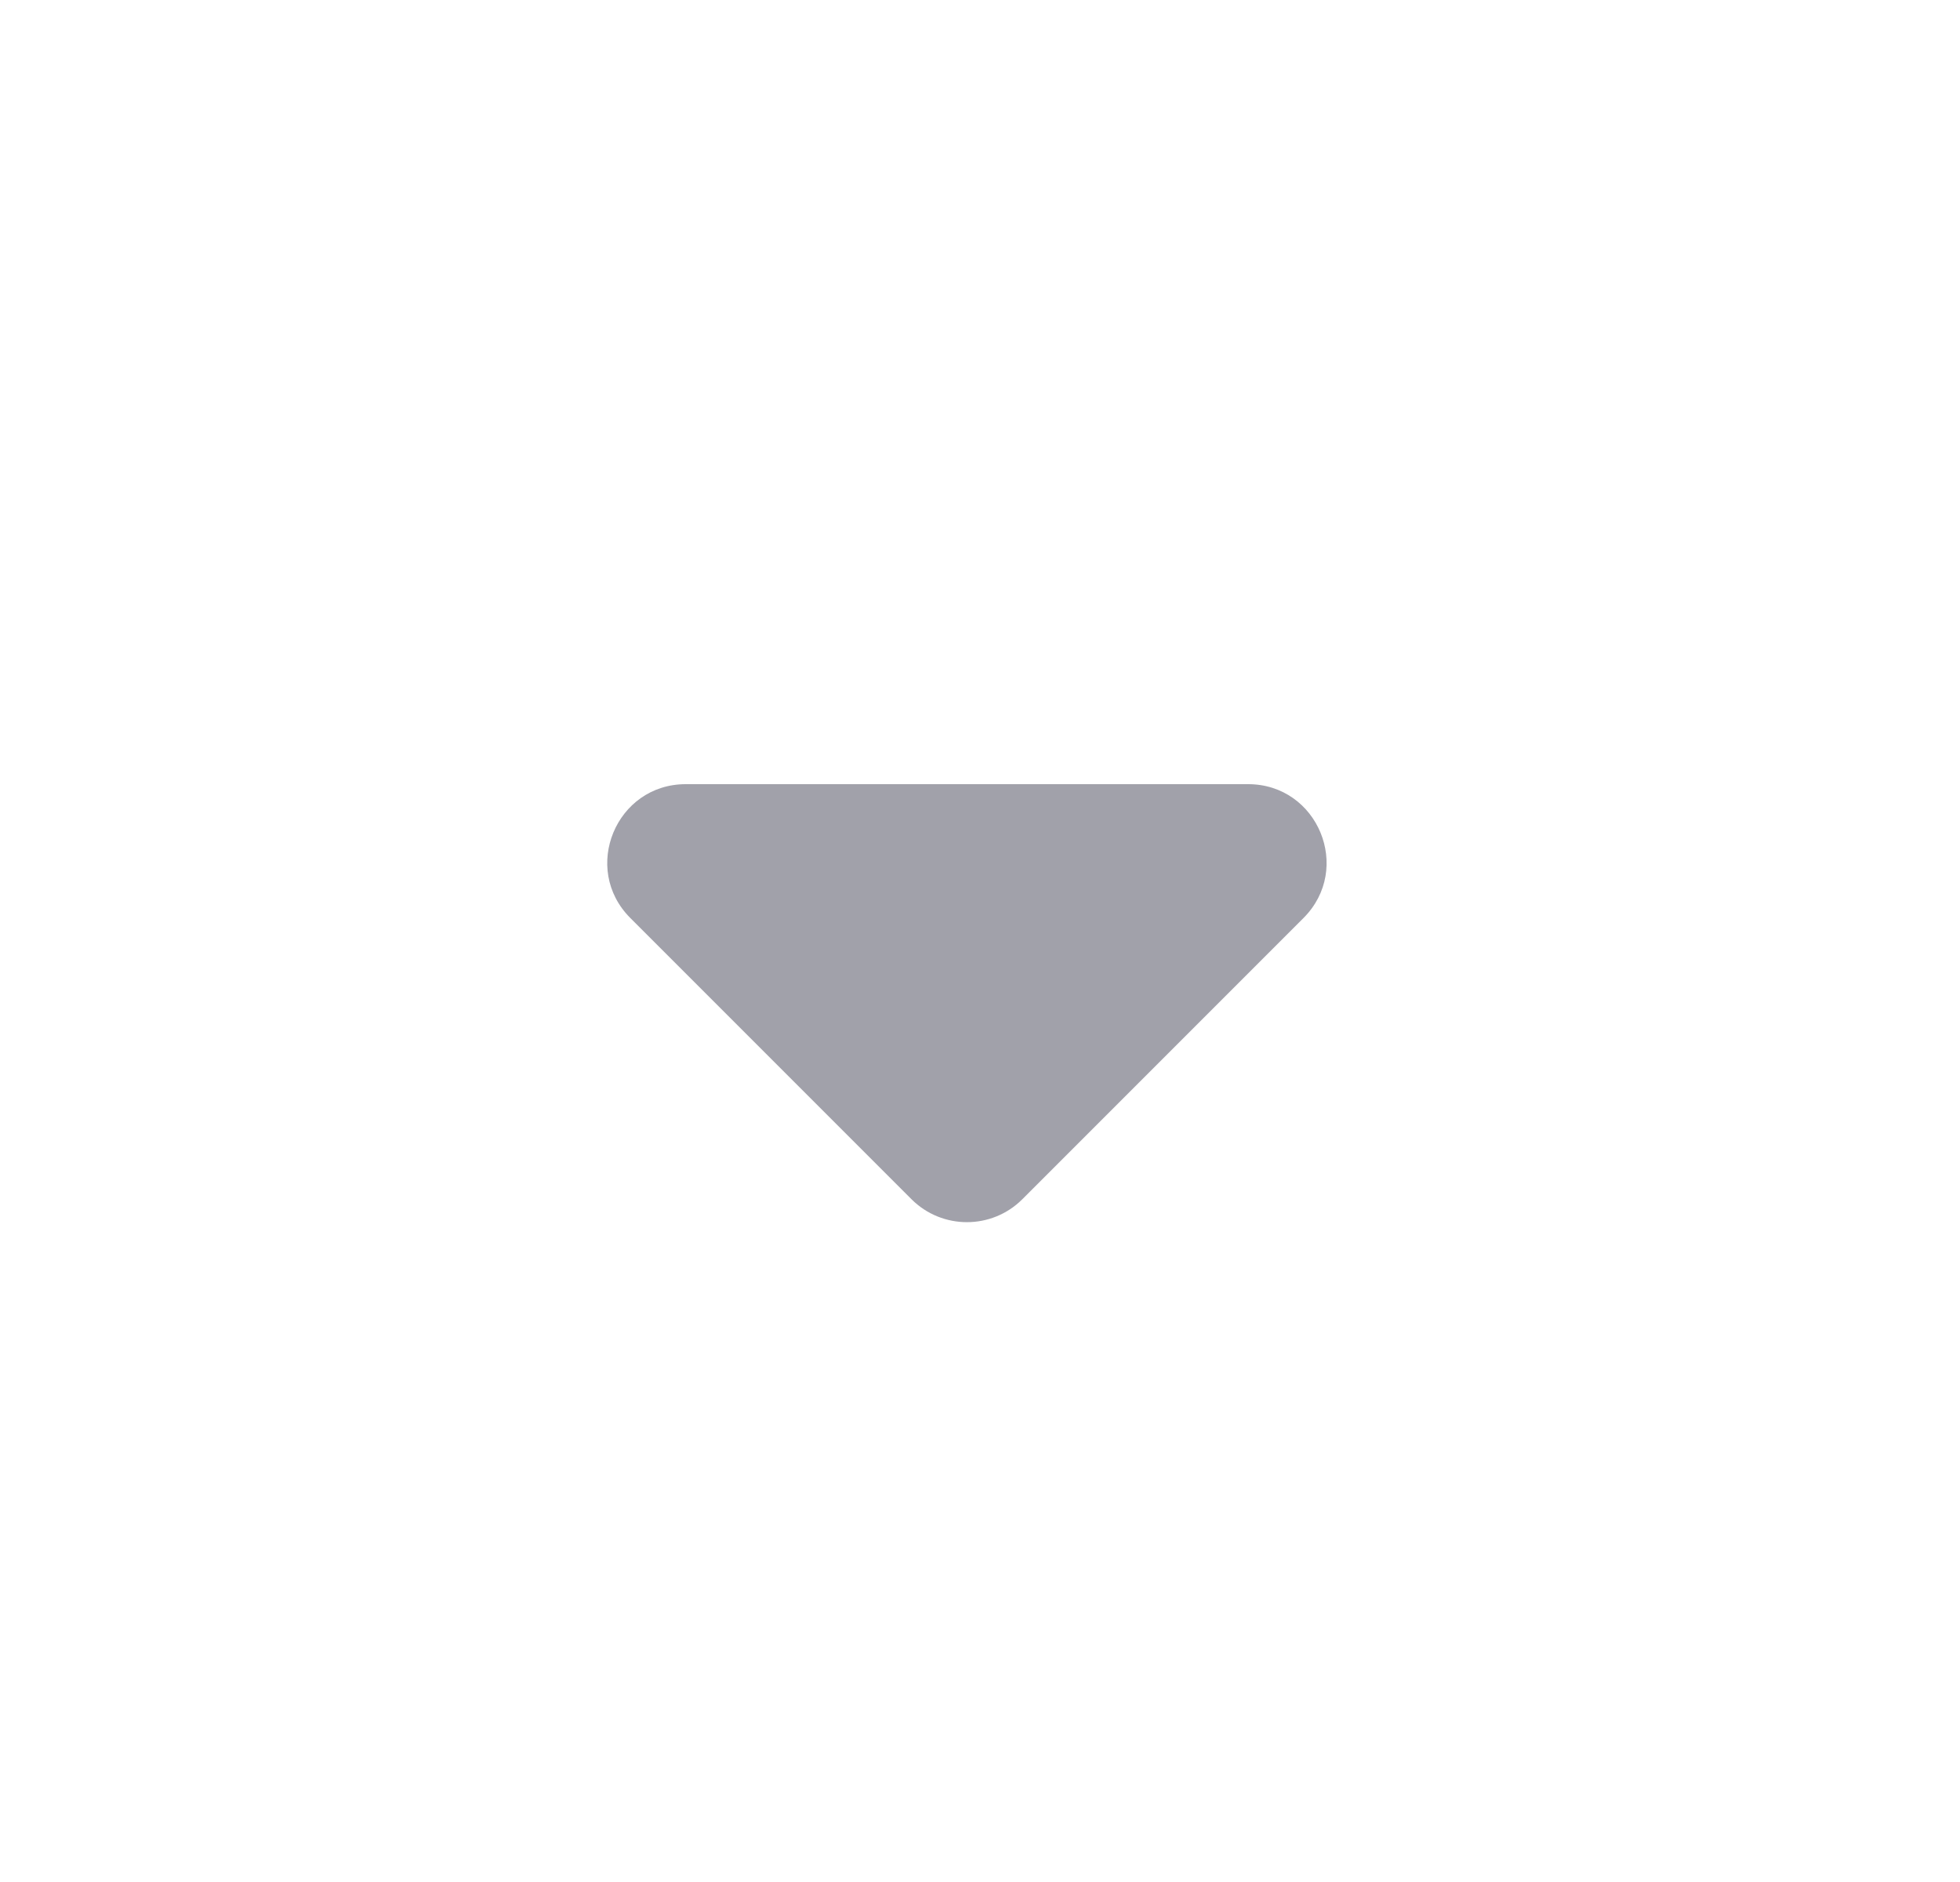
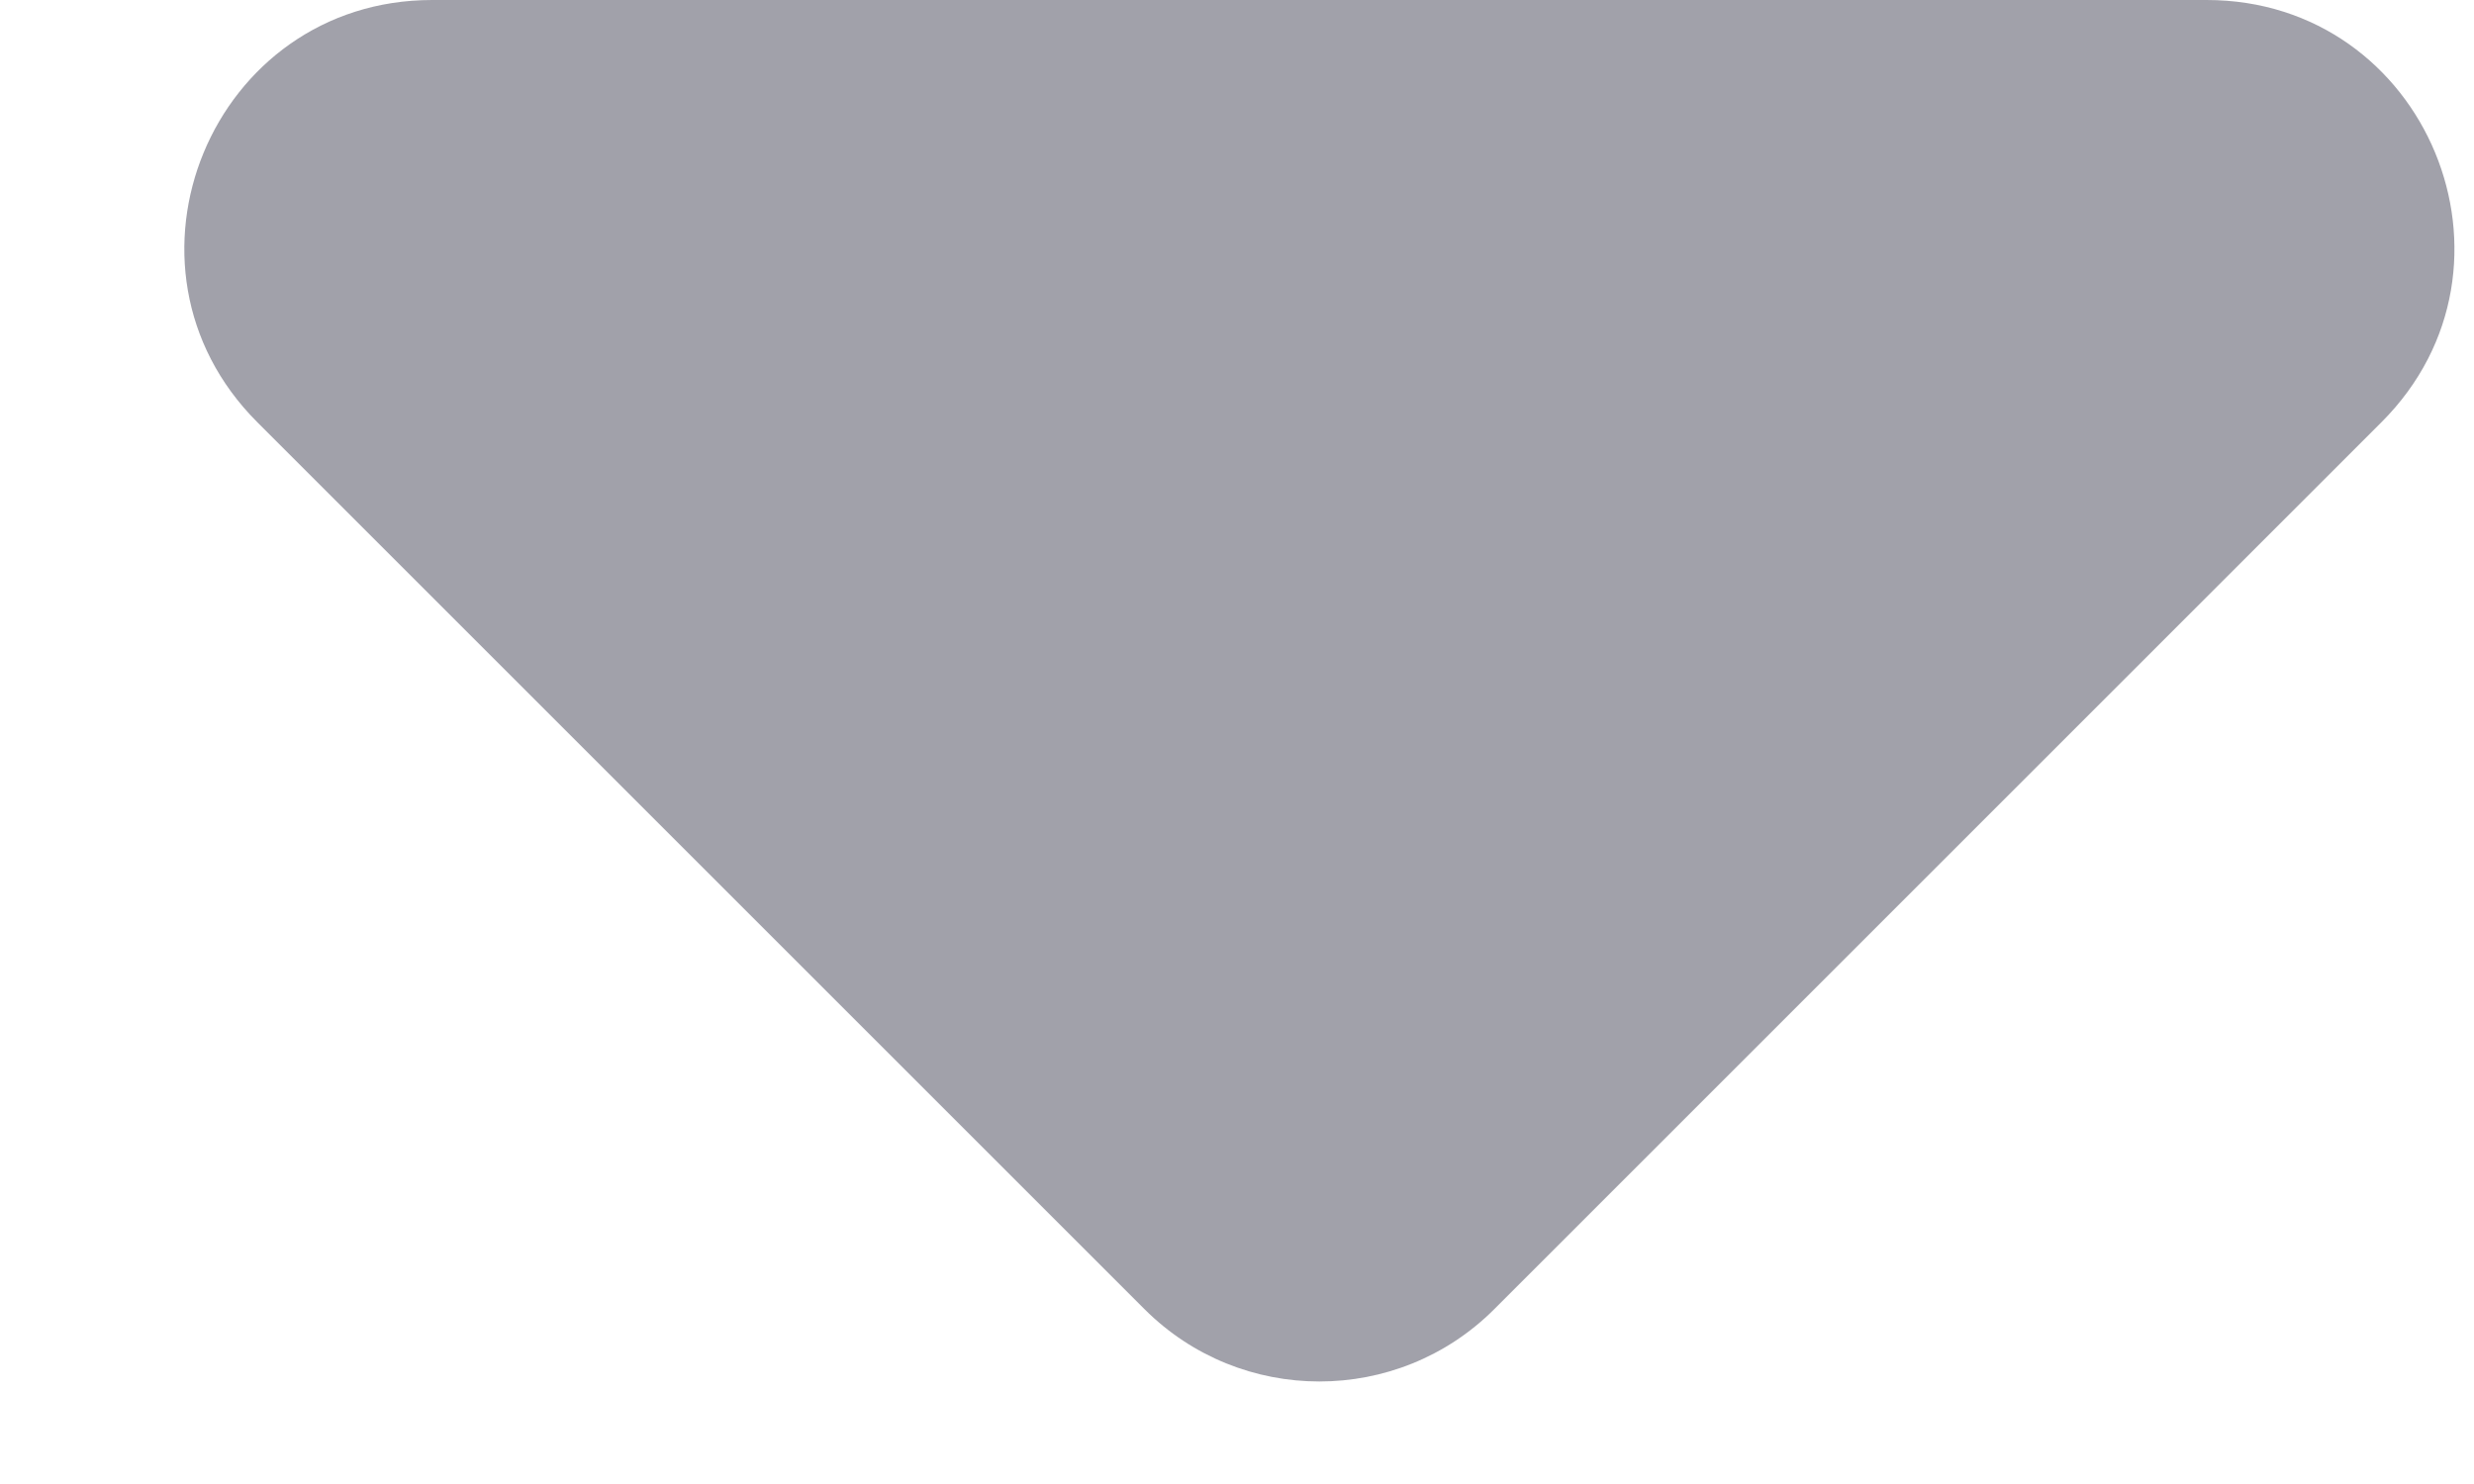
- <svg xmlns="http://www.w3.org/2000/svg" width="25" height="24" viewBox="0 0 25 24" fill="none">
-   <path d="M8.747 10C7.857 10 7.41 11.077 8.04 11.707L11.626 15.293C12.017 15.683 12.65 15.683 13.04 15.293L16.626 11.707C17.256 11.077 16.81 10 15.919 10H8.747Z" fill="#A1A1AA" />
+ <svg xmlns="http://www.w3.org/2000/svg" viewBox="0 0 10 6" fill="none">
+   <path d="M1.747 0C0.856 0 0.41 1.077 1.04 1.707L4.626 5.293C5.016 5.683 5.65 5.683 6.04 5.293L9.626 1.707C10.256 1.077 9.81 0 8.919 0H1.747Z" fill="#A1A1AA" />
</svg>
